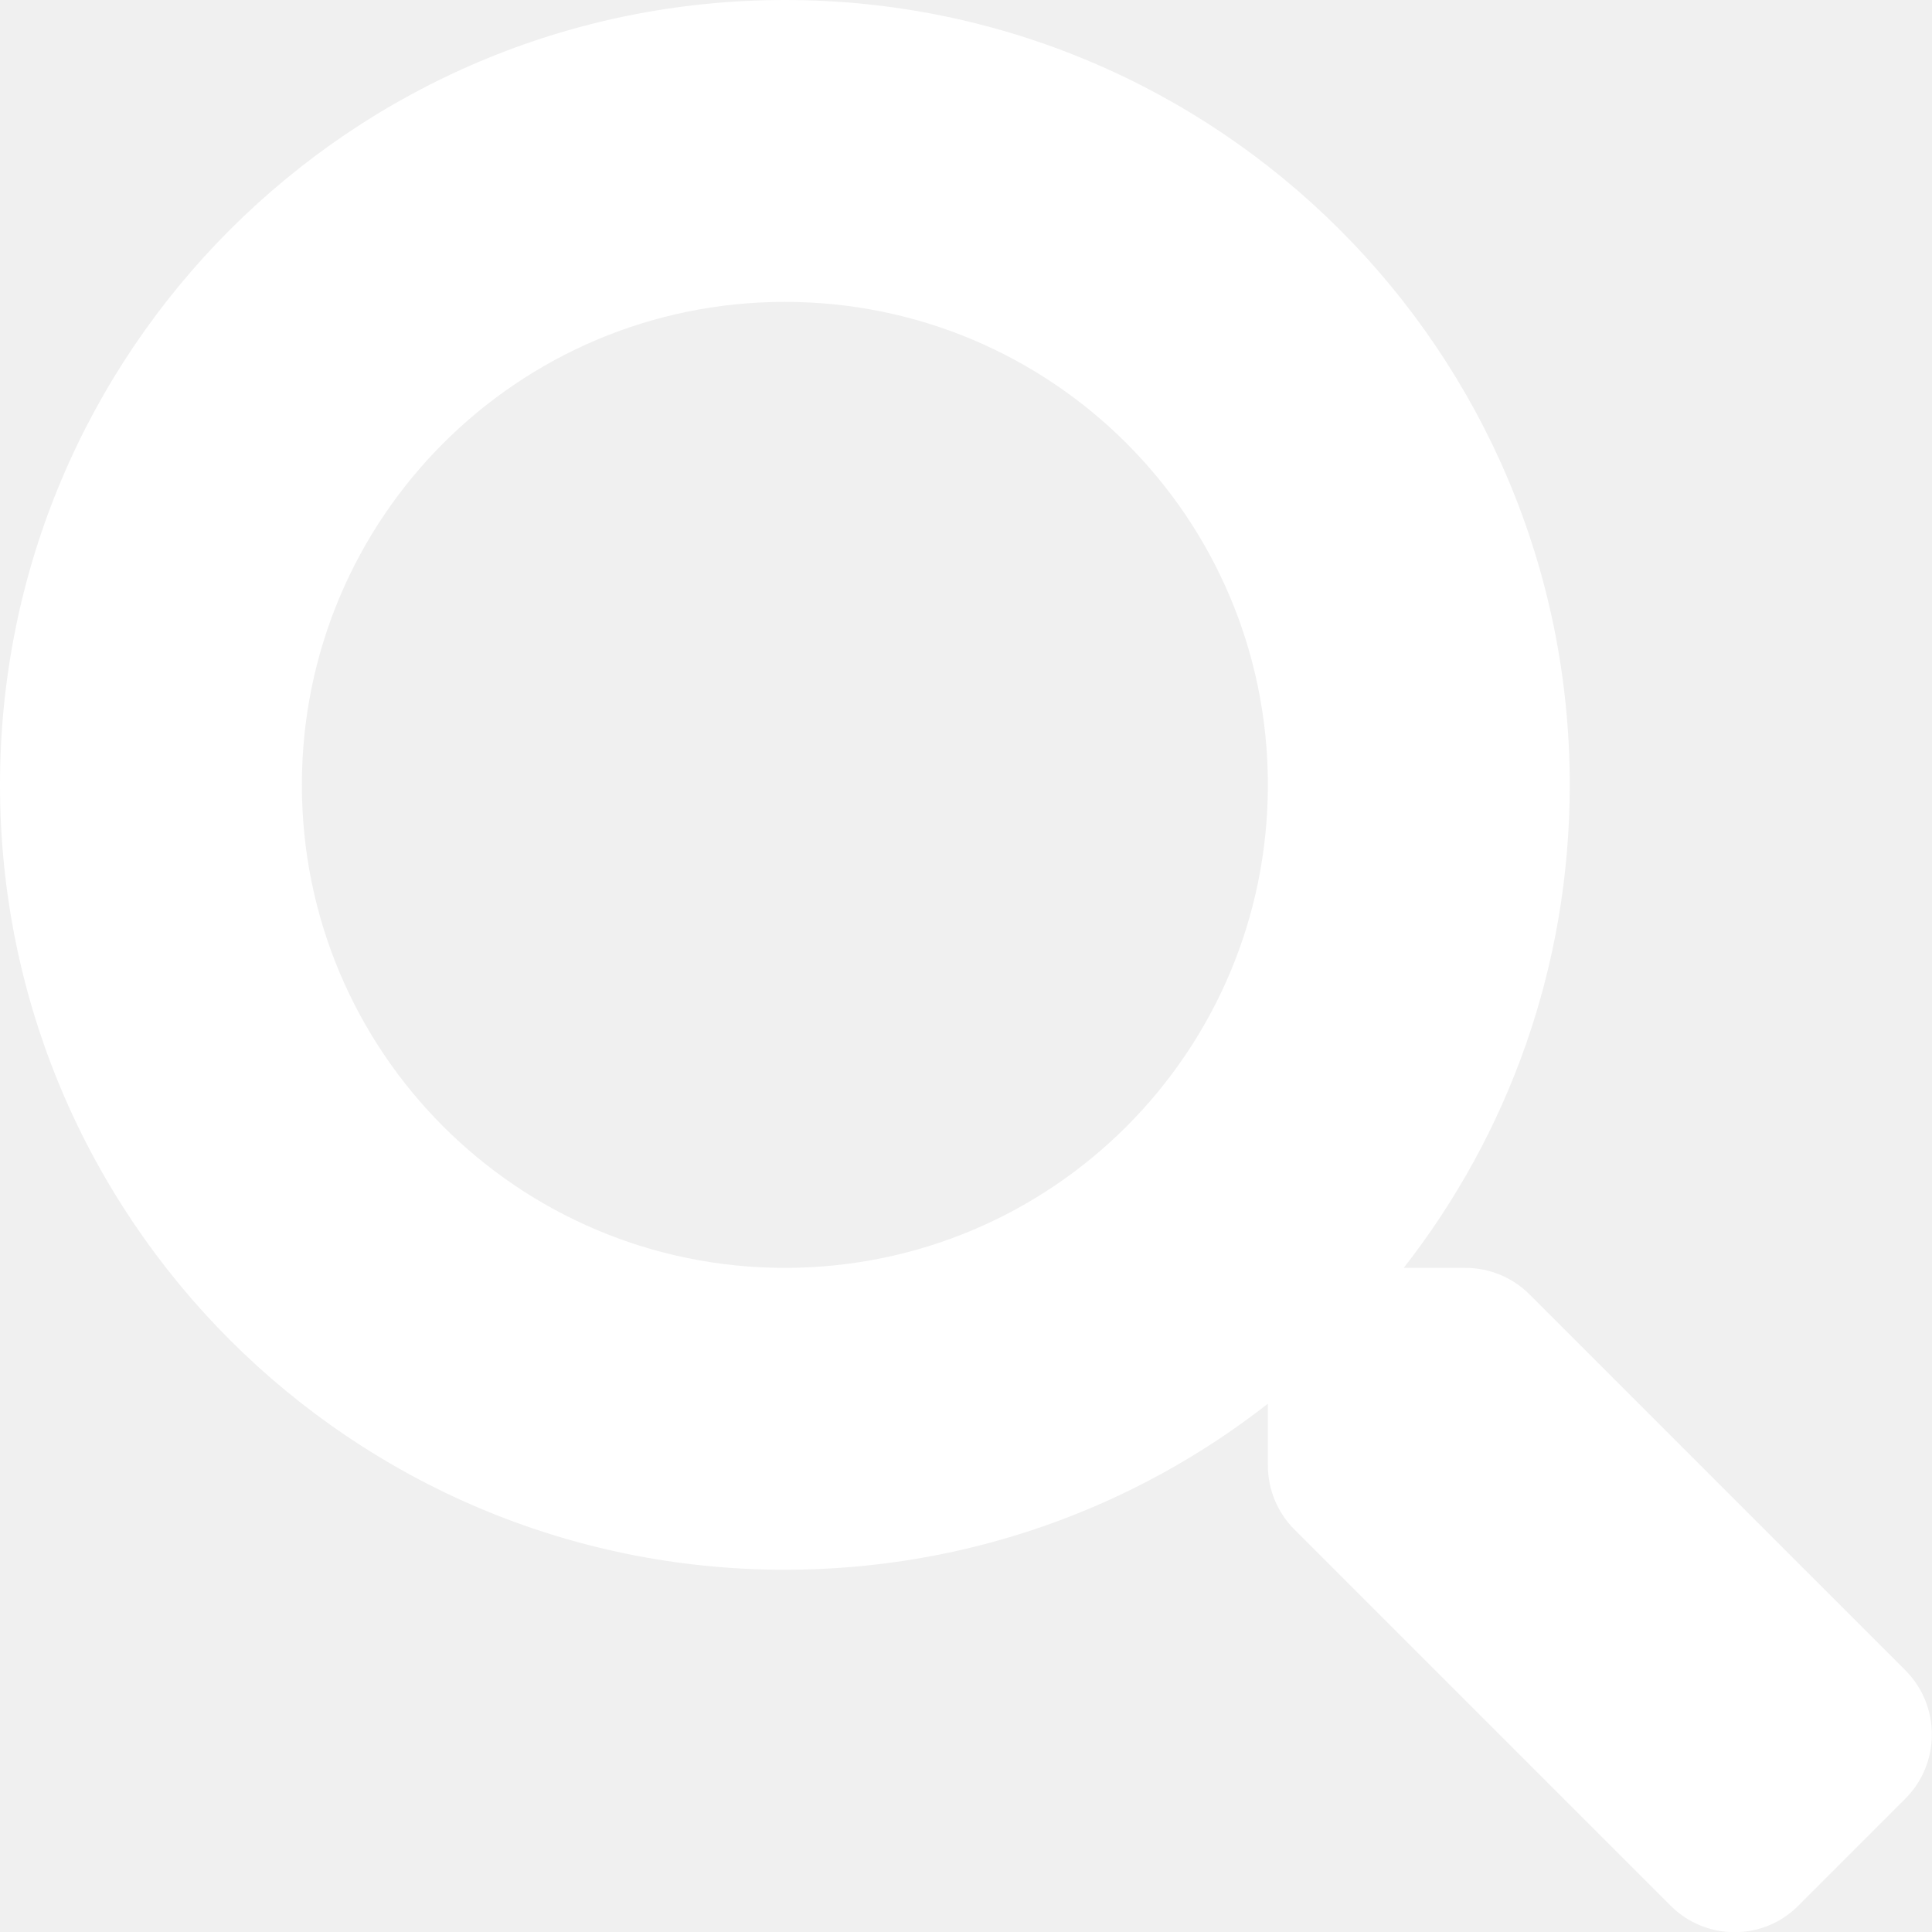
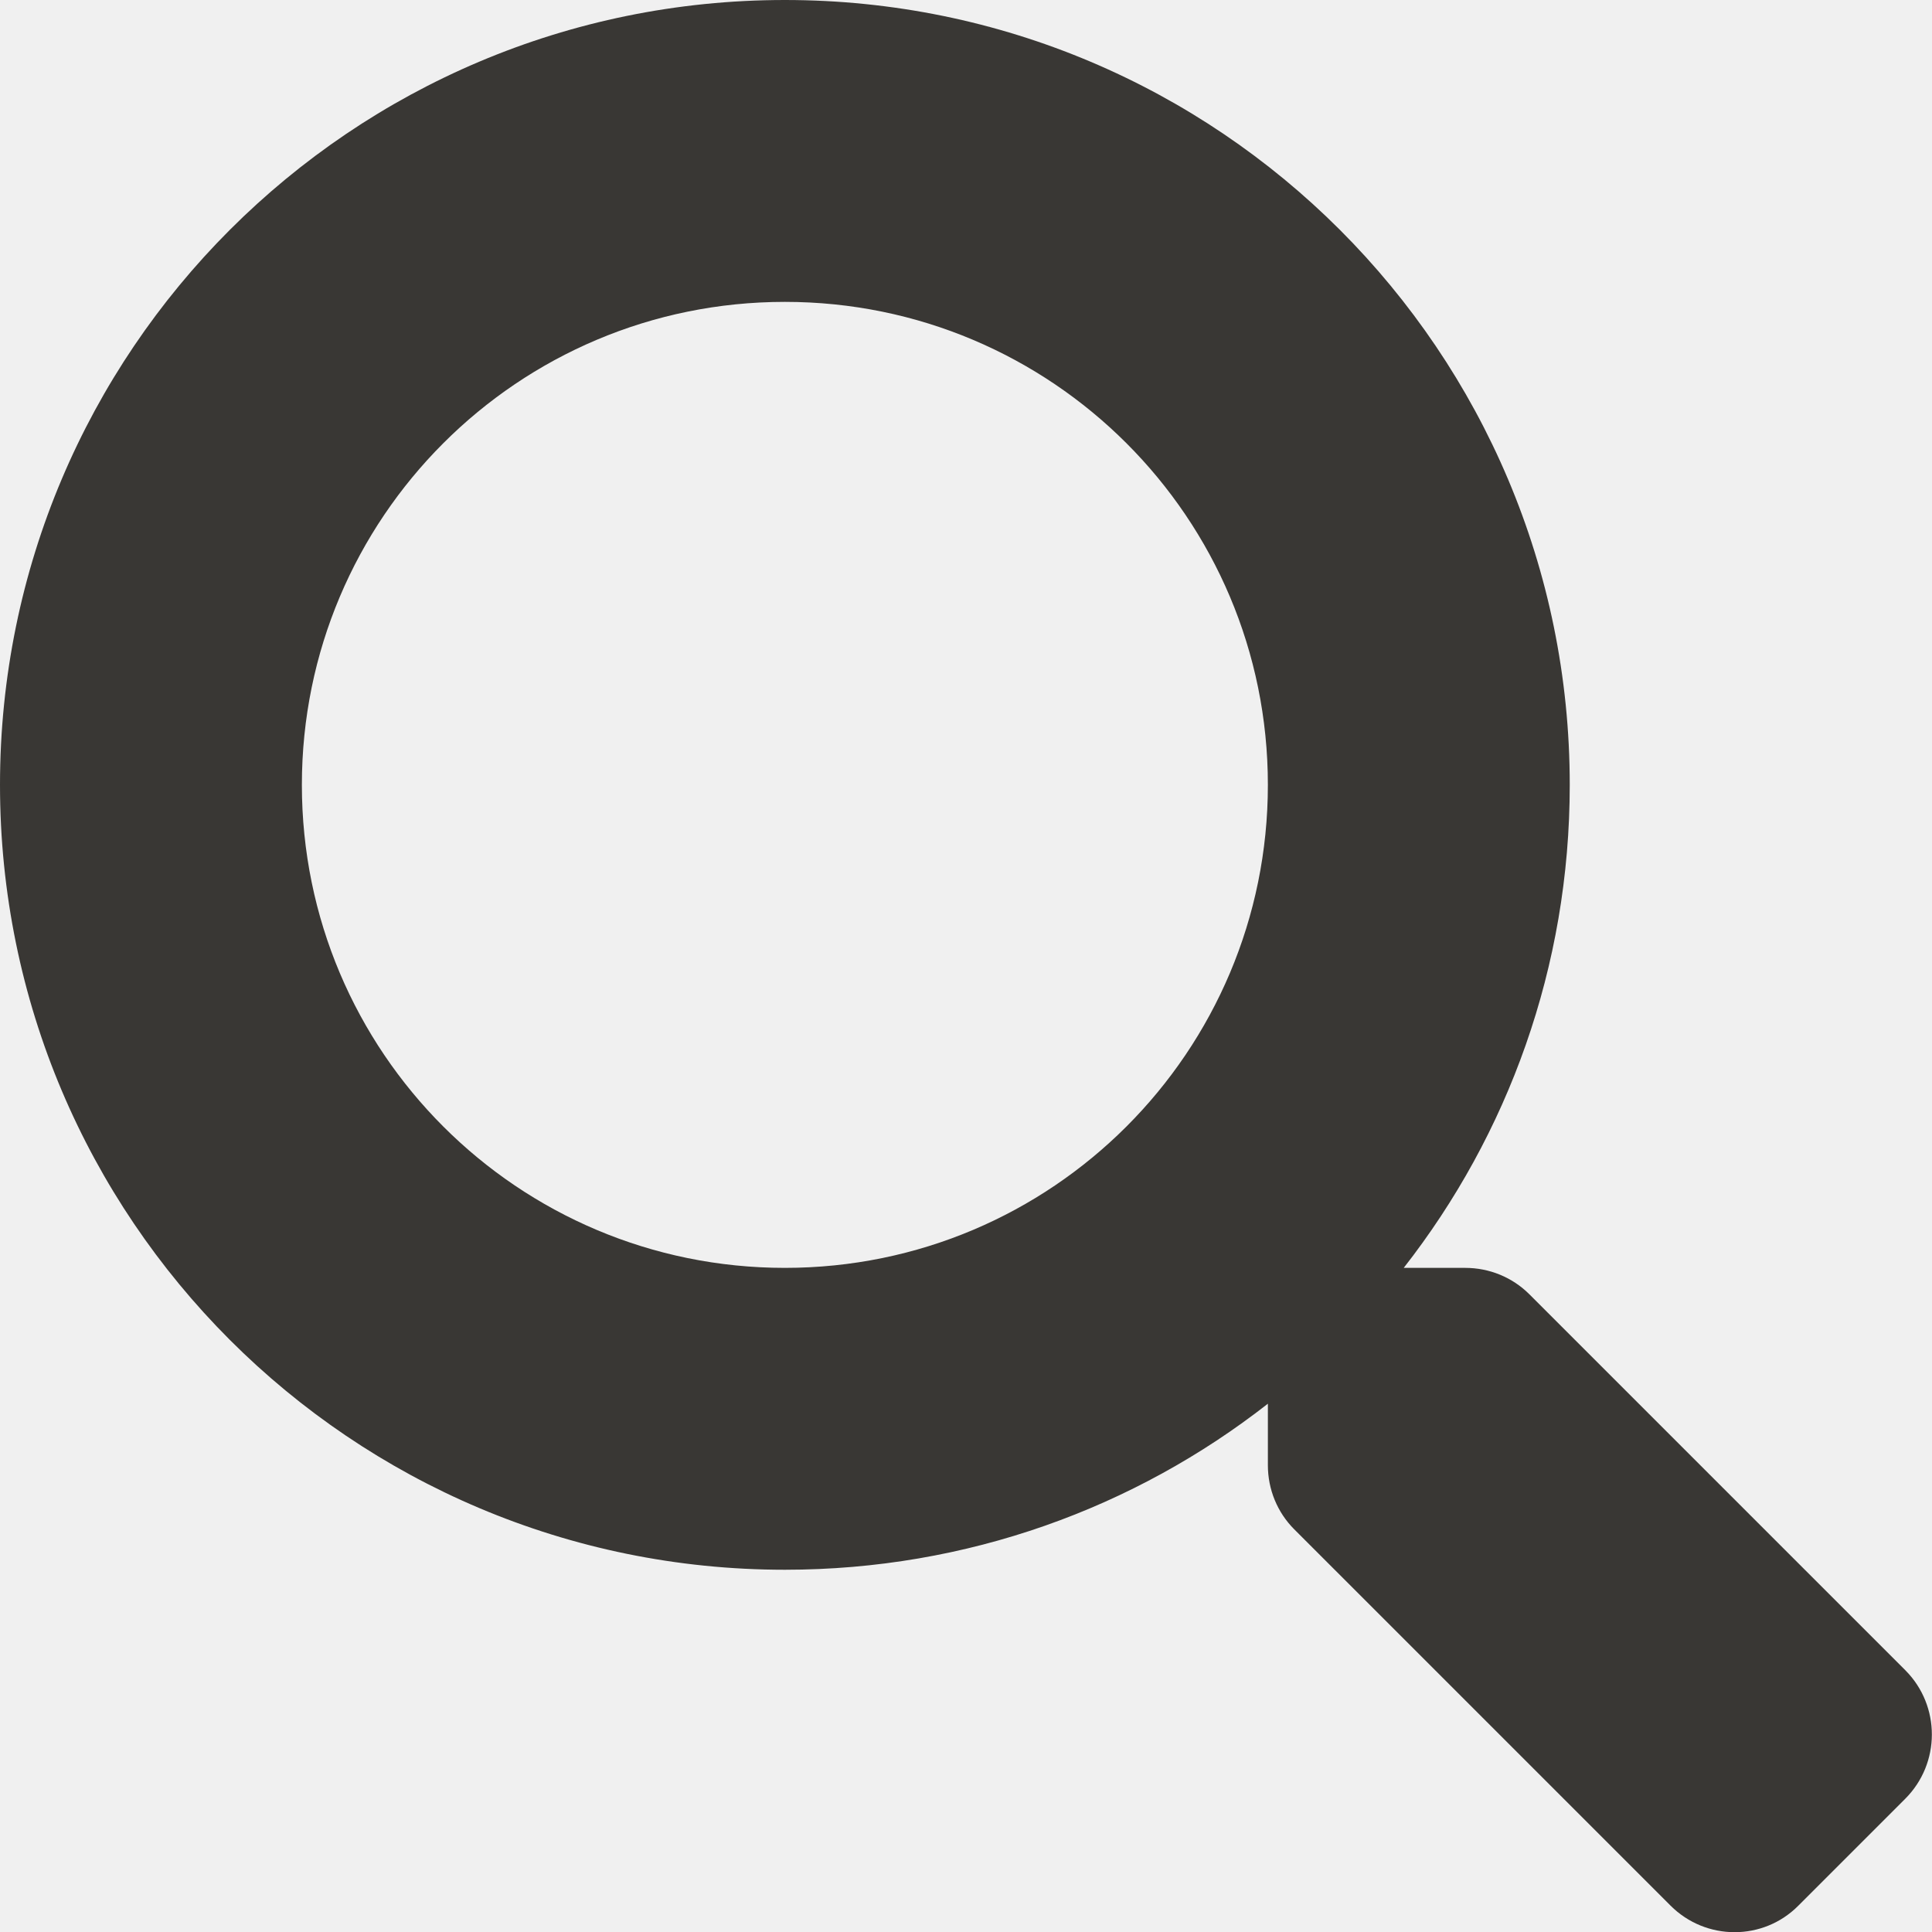
<svg xmlns="http://www.w3.org/2000/svg" aria-hidden="true" focusable="false" data-prefix="fas" data-icon="search" class="svg-inline--fa fa-search fa-w-16" role="img" viewBox="0 0 512 512">
-   <path fill="white" d="M505 442.7L405.3 343c-4.5-4.5-10.6-7-17-7H372c27.6-35.3 44-79.7 44-128C416 93.1 322.9 0 208 0S0 93.1 0 208s93.1 208 208 208c48.3 0 92.7-16.4 128-44v16.3c0 6.4 2.5 12.5 7 17l99.7 99.7c9.4 9.4 24.6 9.4 33.9 0l28.3-28.3c9.4-9.4 9.4-24.6.1-34zM208 336c-70.7 0-128-57.2-128-128 0-70.7 57.2-128 128-128 70.7 0 128 57.2 128 128 0 70.7-57.2 128-128 128z">
-         </path>
+   <path fill="#393734" d="M505 442.7L405.3 343c-4.5-4.5-10.6-7-17-7H372c27.6-35.3 44-79.7 44-128C416 93.1 322.9 0 208 0S0 93.1 0 208s93.1 208 208 208c48.3 0 92.7-16.4 128-44v16.3c0 6.4 2.5 12.5 7 17l99.7 99.7c9.4 9.4 24.6 9.4 33.9 0l28.3-28.3c9.4-9.4 9.4-24.6.1-34zM208 336c-70.7 0-128-57.2-128-128 0-70.7 57.2-128 128-128 70.7 0 128 57.2 128 128 0 70.7-57.2 128-128 128z">
+     </path>
</svg>
